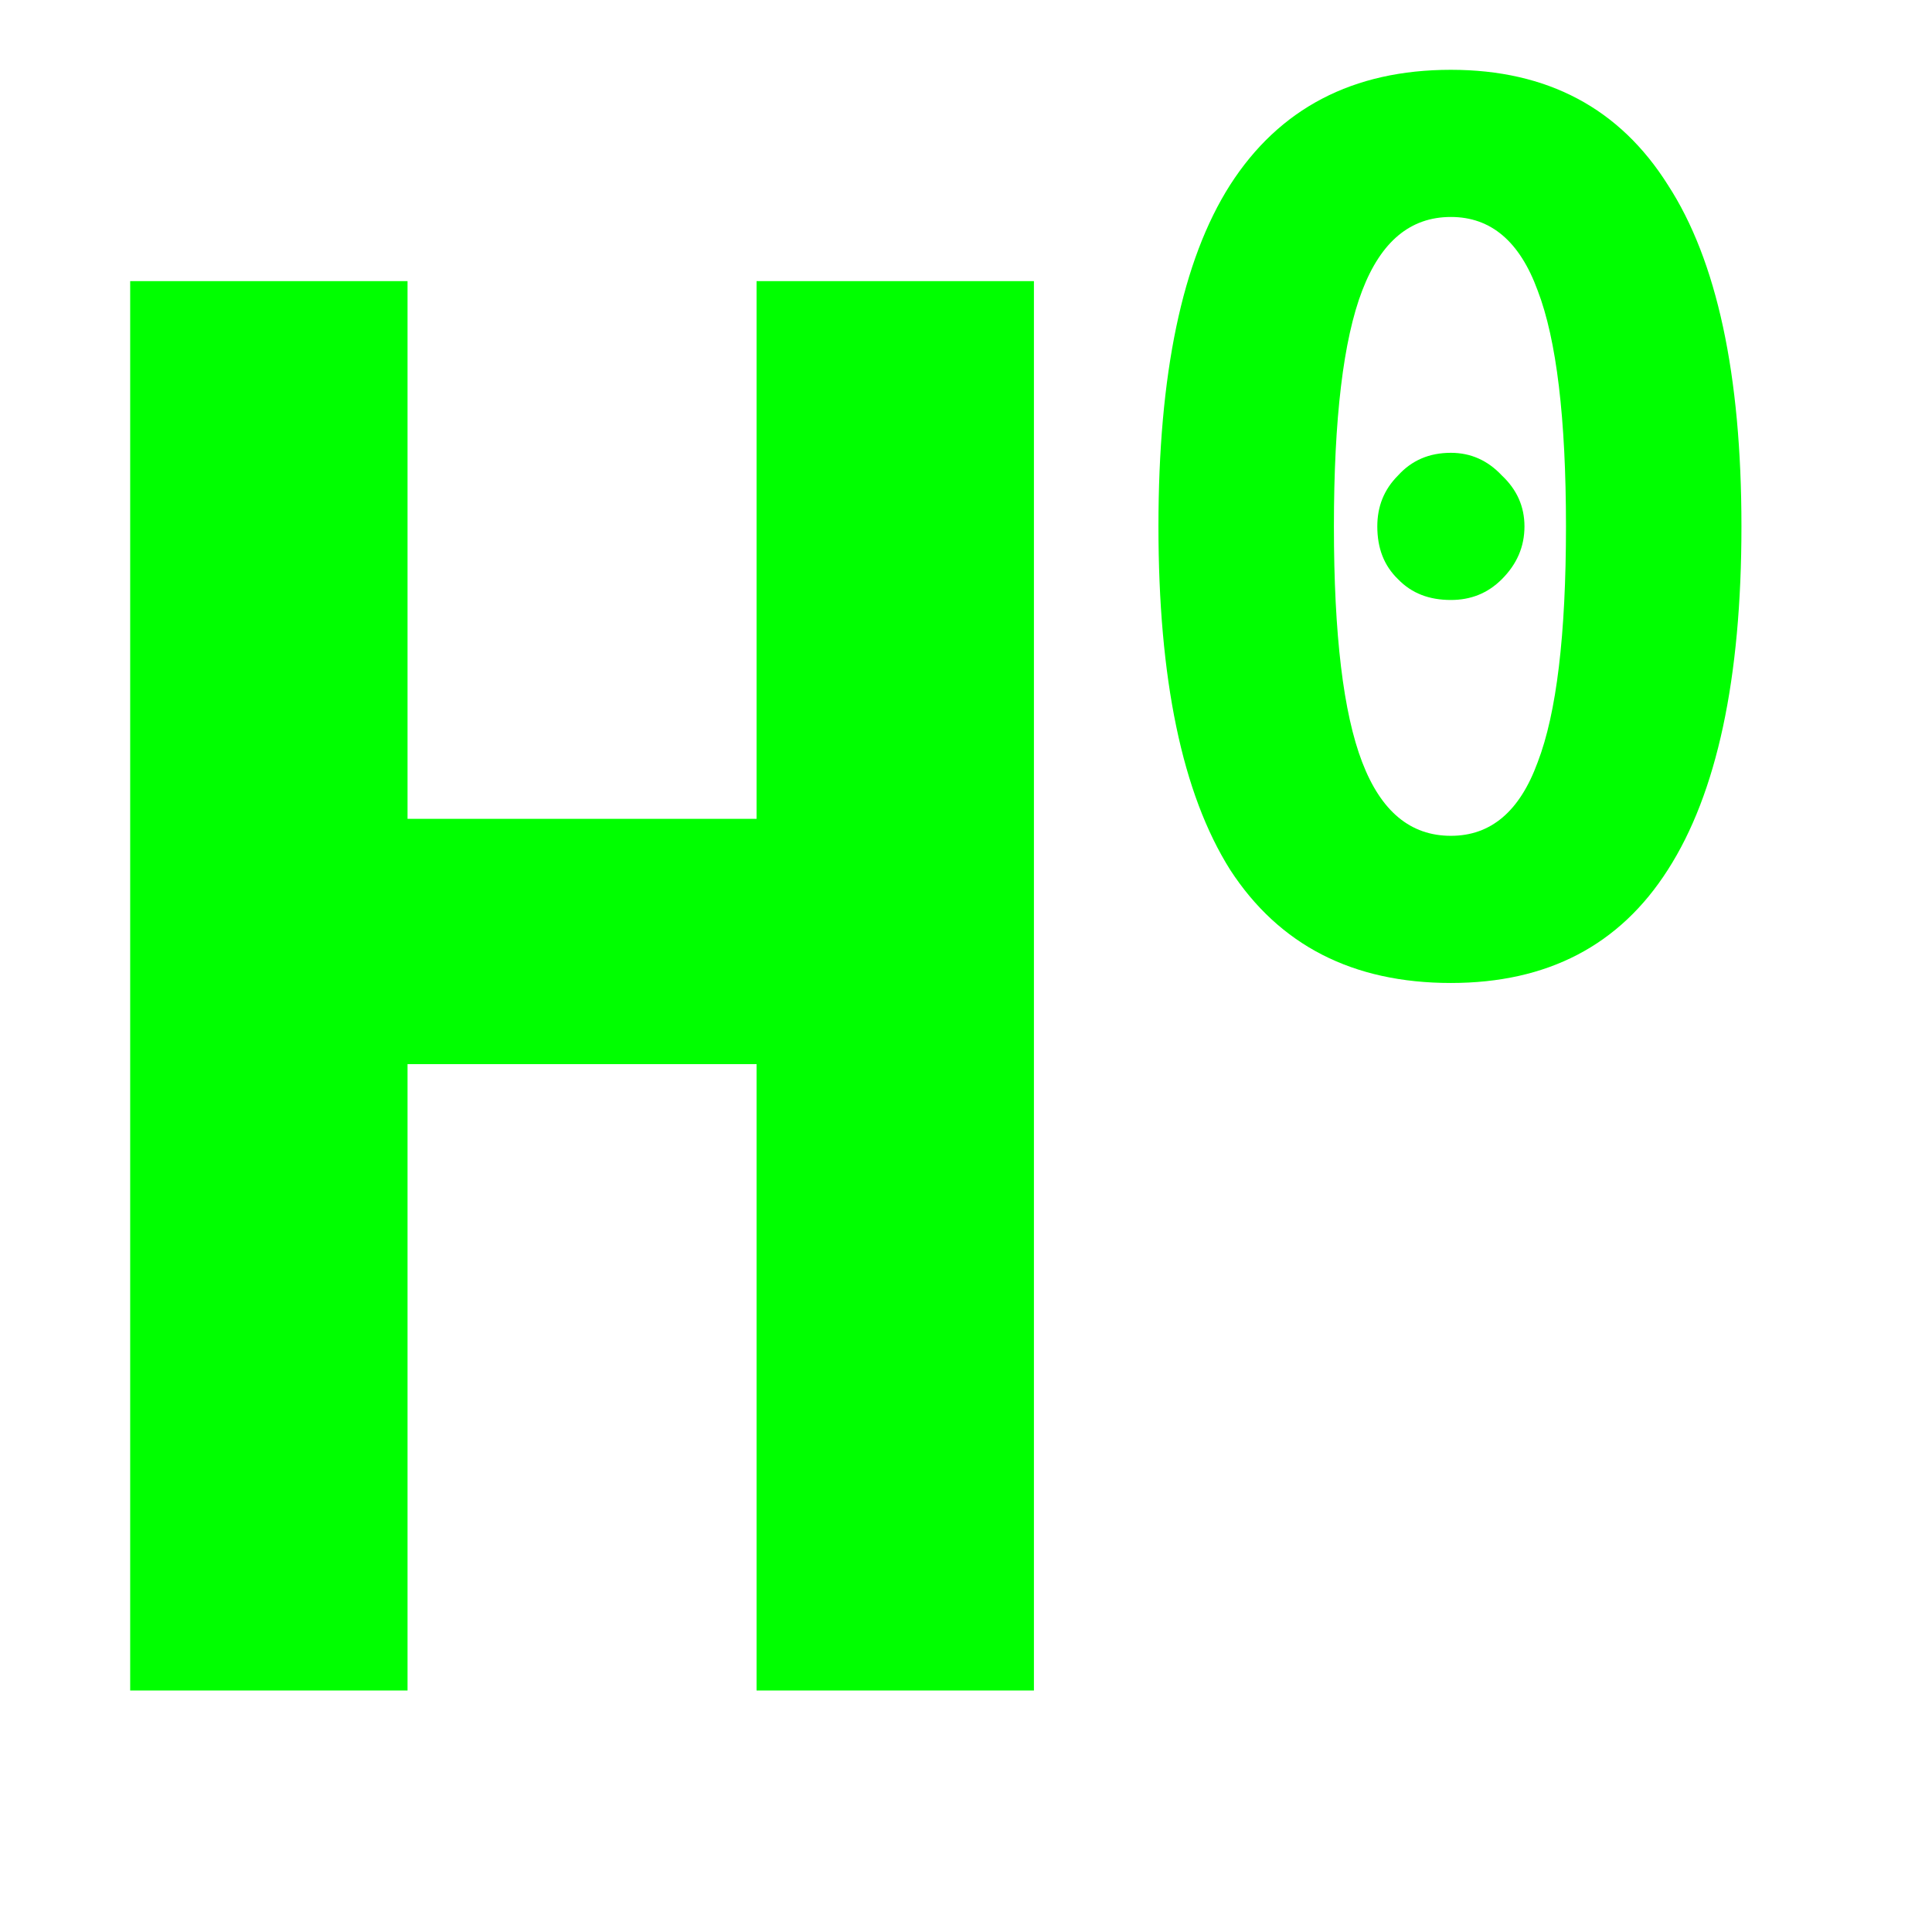
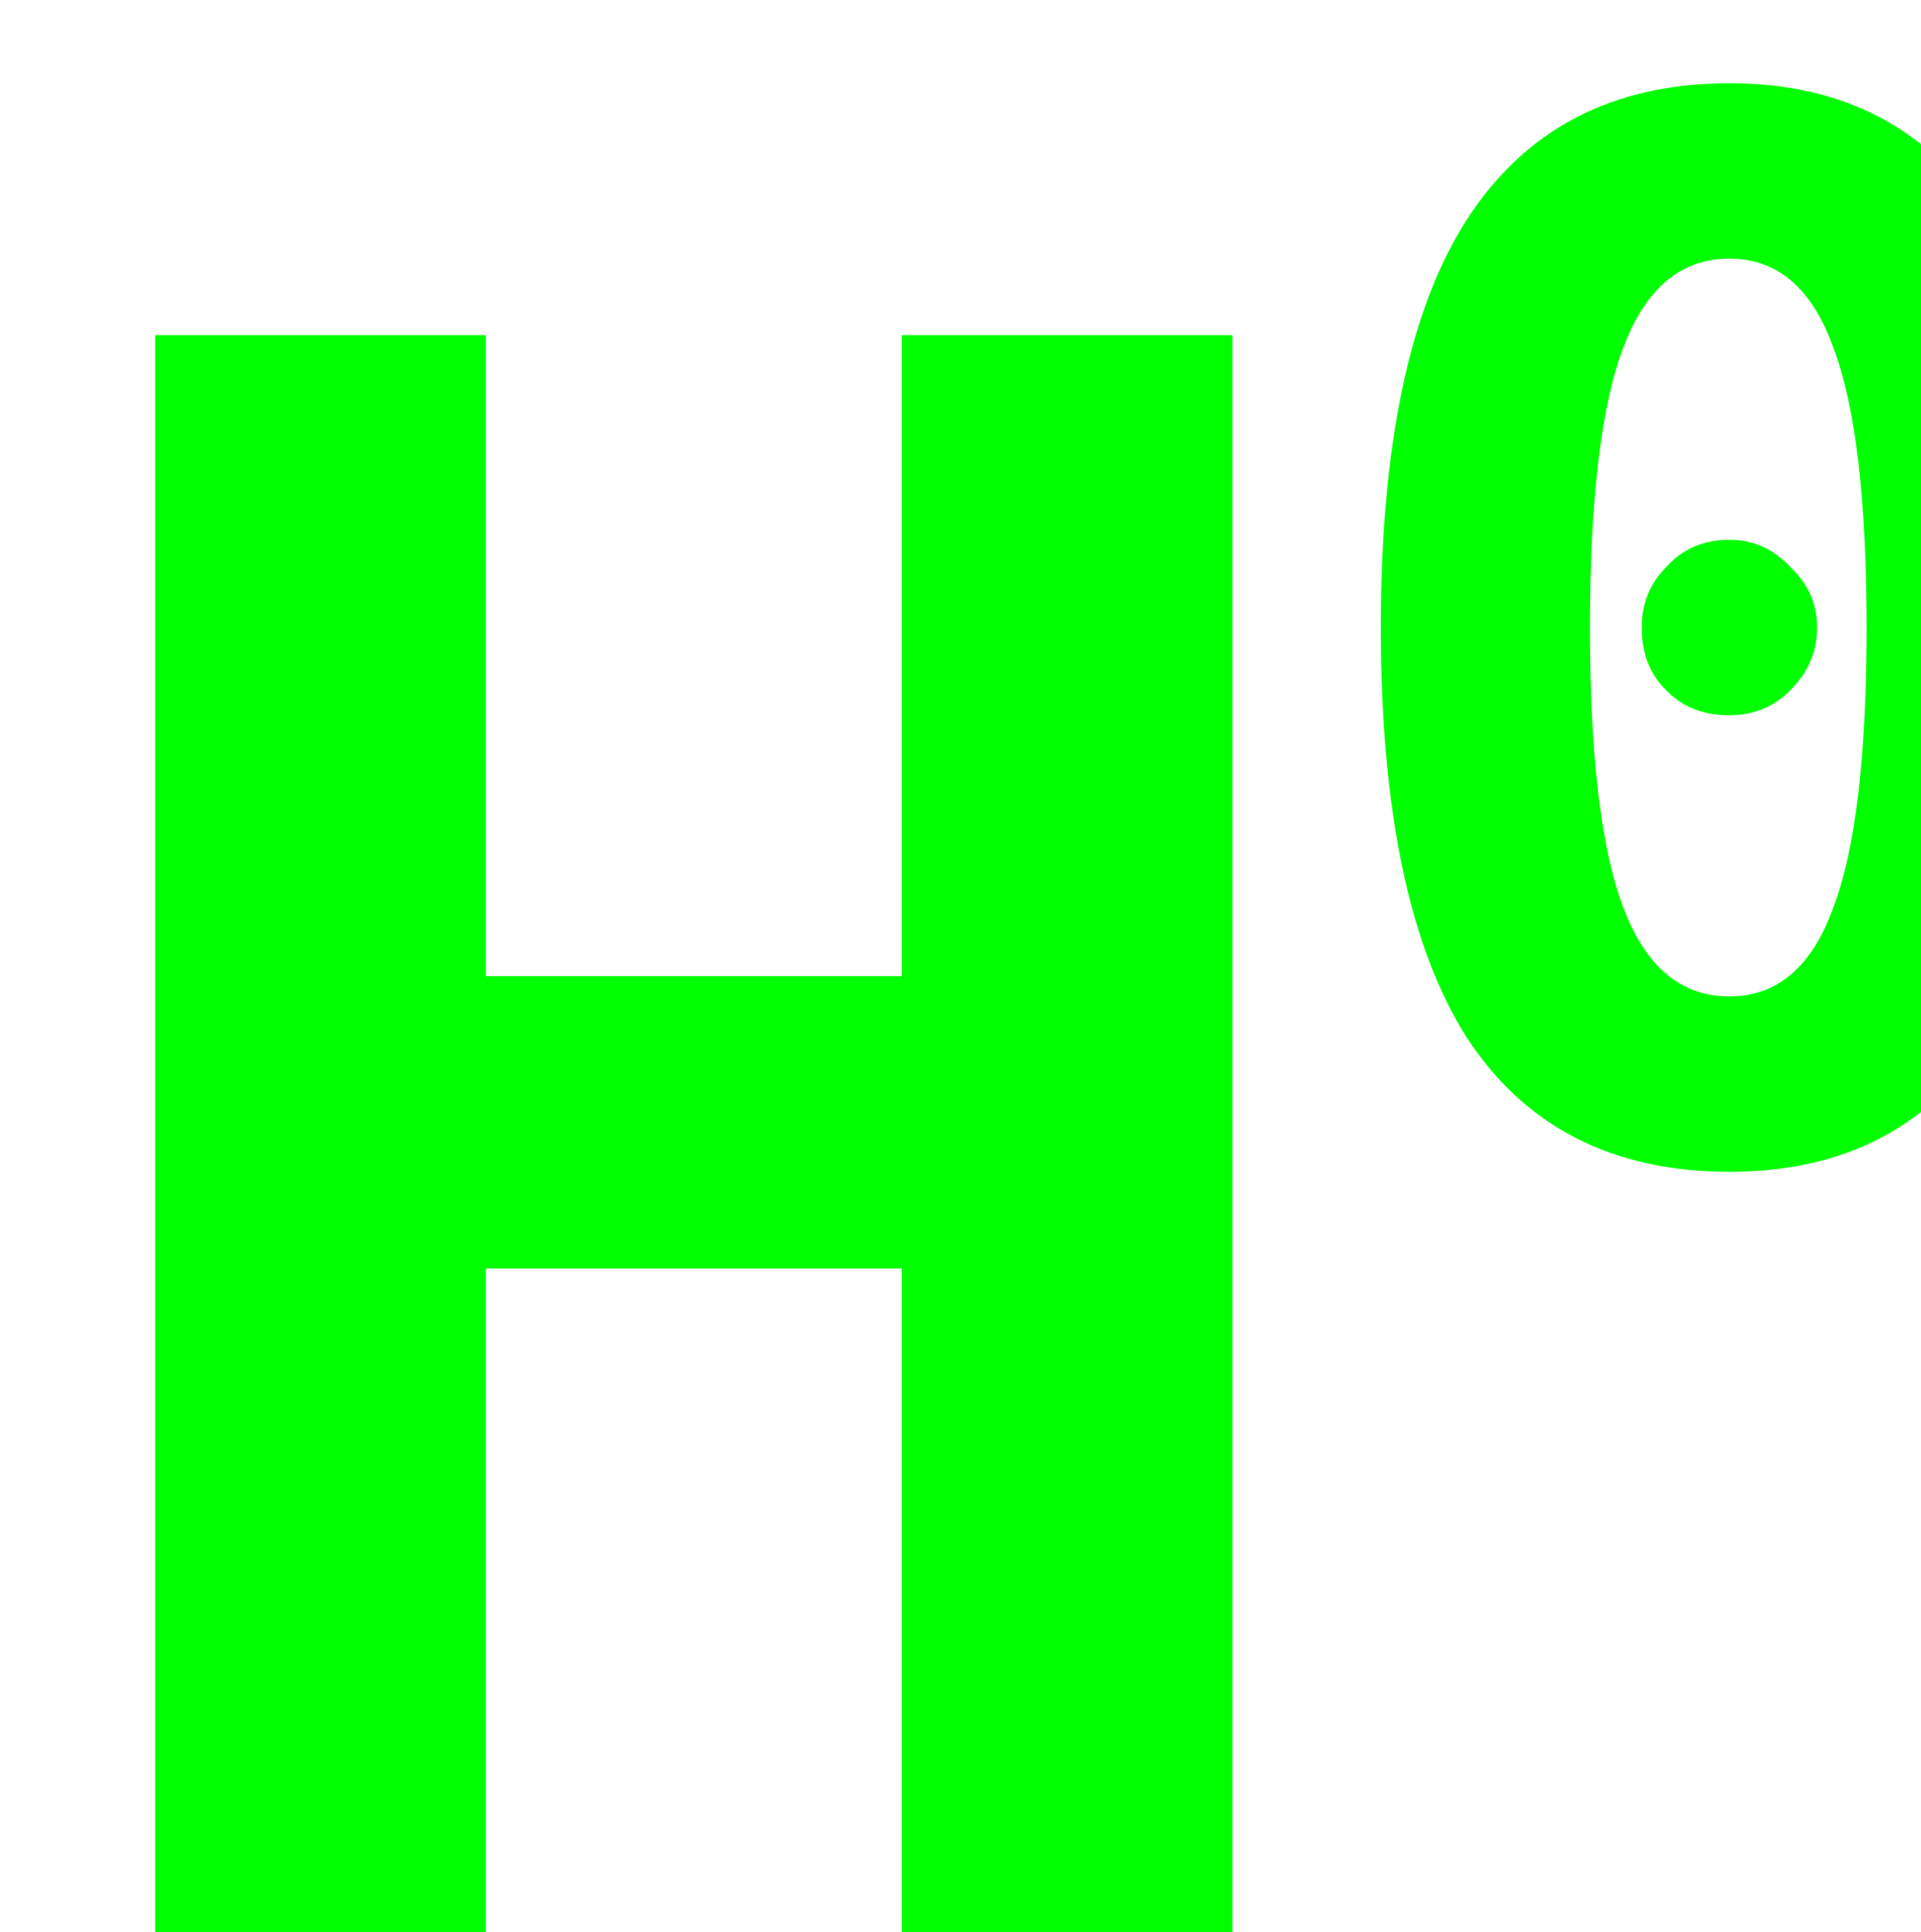
- <svg xmlns="http://www.w3.org/2000/svg" width="16" height="16">
+ <svg xmlns="http://www.w3.org/2000/svg">
  <g fill="#0f0" font-family="monospace" font-weight="bold">
    <text y="14" font-size="16">H</text>
    <text x="9" y="8" font-size="10">0</text>
  </g>
</svg>
